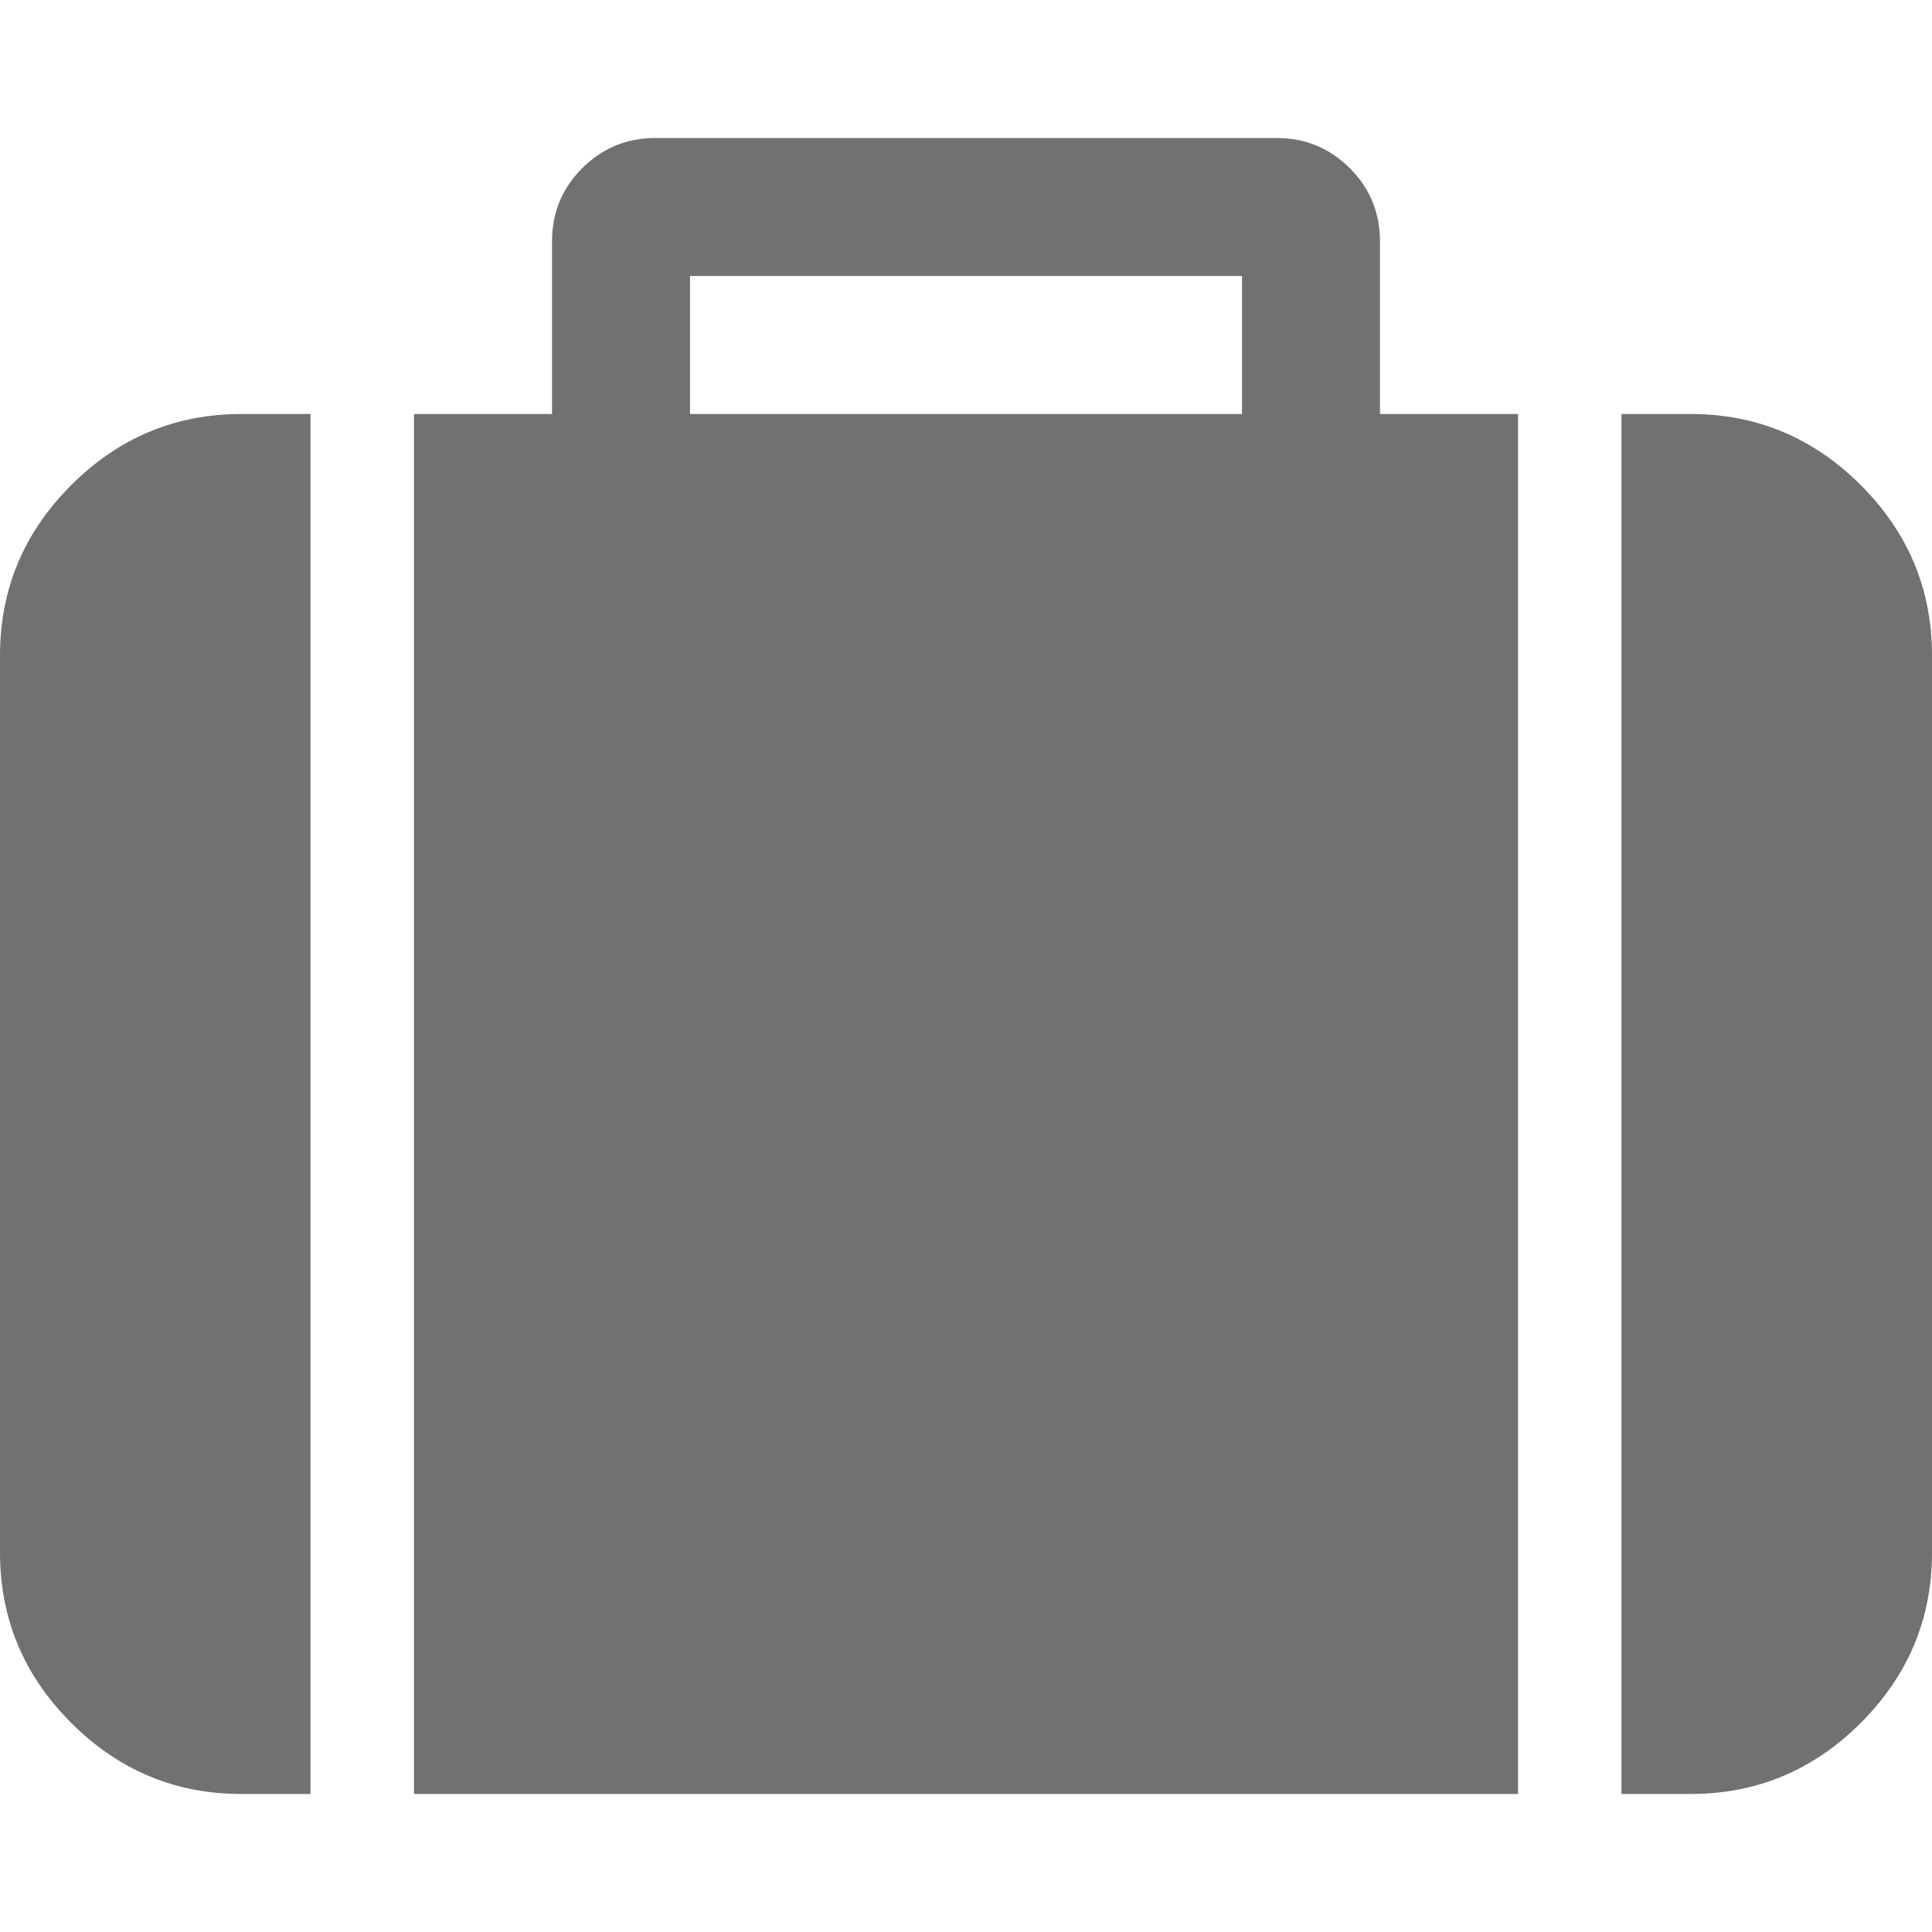
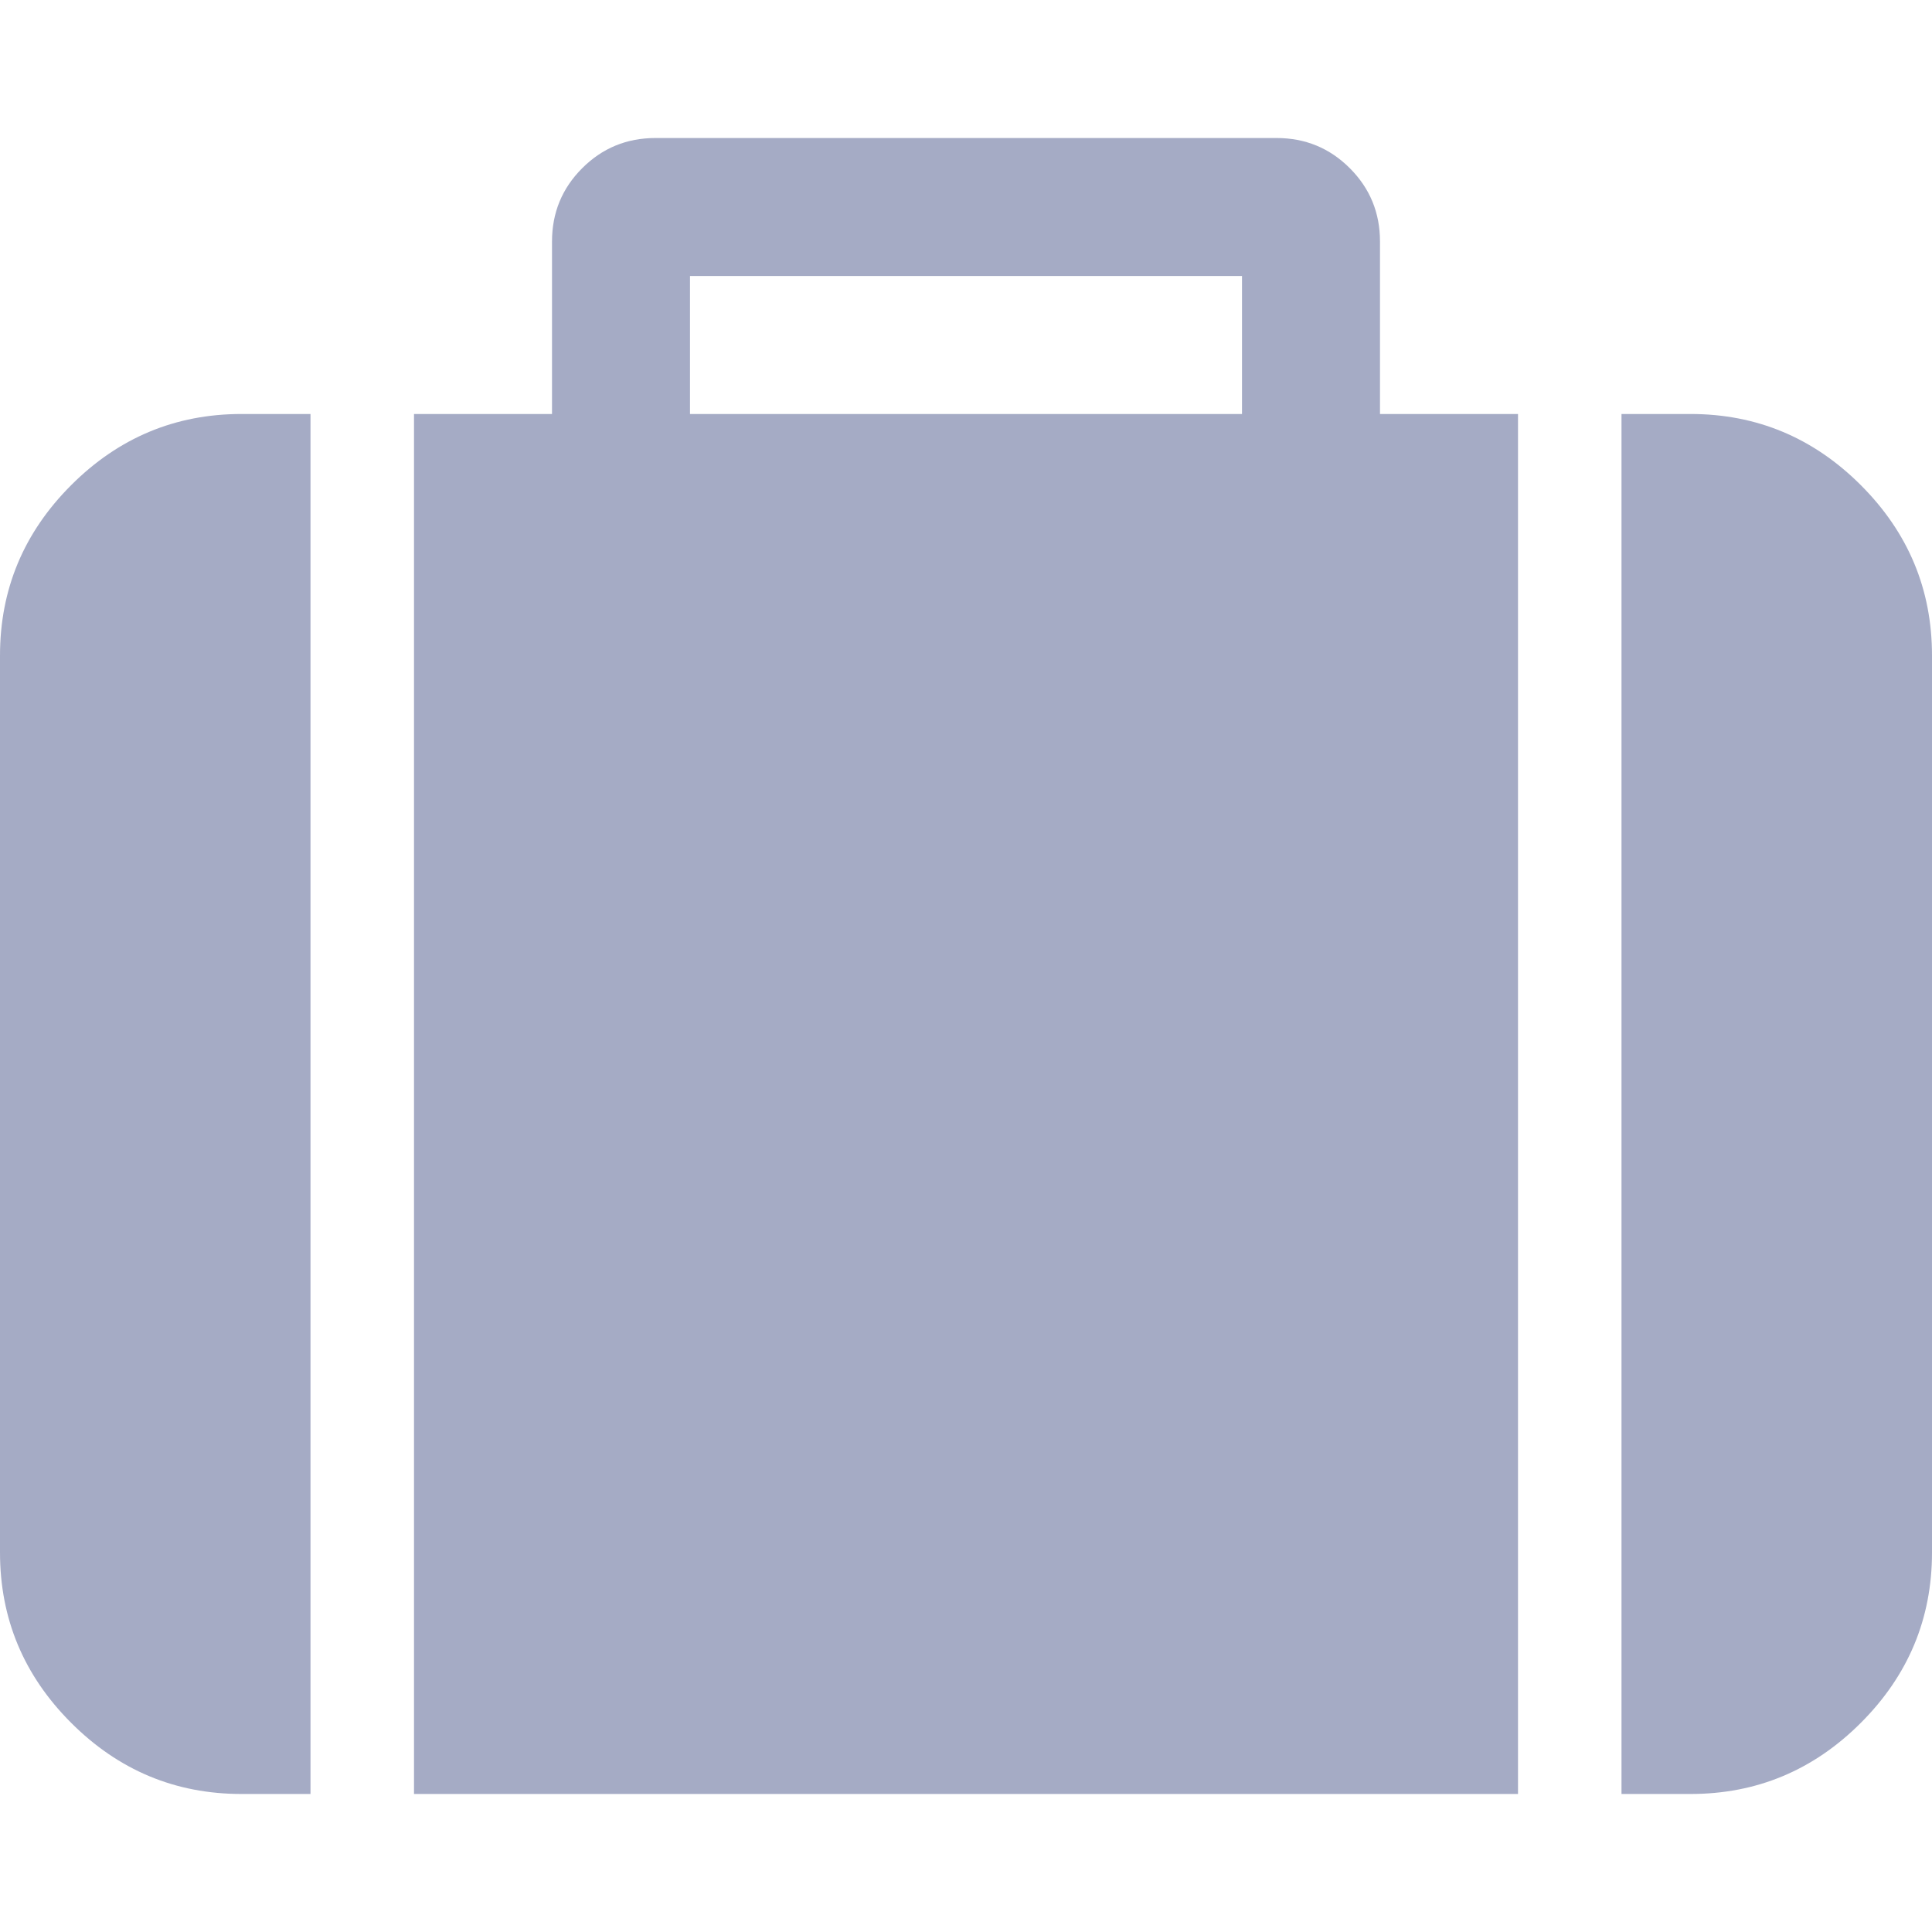
<svg xmlns="http://www.w3.org/2000/svg" version="1.1" id="Capa_1" x="0px" y="0px" width="512px" height="512px" viewBox="0 0 511.626 511.627" style="enable-background:new 0 0 511.626 511.627;" xml:space="preserve">
  <g>
    <g>
-       <path d="M18.842,128.48C6.28,141.043,0,156.08,0,173.588v237.537c0,17.515,6.28,32.552,18.842,45.111    c12.563,12.565,27.6,18.842,45.111,18.842h18.271V109.634H63.953C46.438,109.634,31.402,115.917,18.842,128.48z" fill="#727171" />
-       <path d="M365.446,63.955c0-7.614-2.663-14.084-7.994-19.414c-5.325-5.33-11.8-7.993-19.411-7.993H173.589    c-7.612,0-14.083,2.663-19.414,7.993c-5.33,5.327-7.994,11.799-7.994,19.414v45.679h-36.545v365.444h292.359V109.634h-36.549    V63.955z M328.904,109.634H182.725V73.091h146.179V109.634z" fill="#727171" />
-       <path d="M492.785,128.48c-12.563-12.562-27.601-18.846-45.111-18.846h-18.274v365.444h18.274c17.511,0,32.548-6.276,45.111-18.842    c12.559-12.56,18.842-27.597,18.842-45.111V173.588C511.626,156.08,505.343,141.043,492.785,128.48z" fill="#727171" />
+       <path d="M18.842,128.48C6.28,141.043,0,156.08,0,173.588v237.537c0,17.515,6.28,32.552,18.842,45.111    c12.563,12.565,27.6,18.842,45.111,18.842h18.271V109.634H63.953C46.438,109.634,31.402,115.917,18.842,128.48z" fill="#a5abc5" />
+       <path d="M365.446,63.955c0-7.614-2.663-14.084-7.994-19.414c-5.325-5.33-11.8-7.993-19.411-7.993H173.589    c-7.612,0-14.083,2.663-19.414,7.993c-5.33,5.327-7.994,11.799-7.994,19.414v45.679h-36.545v365.444h292.359V109.634h-36.549    V63.955z M328.904,109.634H182.725V73.091h146.179V109.634z" fill="#a5abc5" />
+       <path d="M492.785,128.48c-12.563-12.562-27.601-18.846-45.111-18.846h-18.274v365.444h18.274c17.511,0,32.548-6.276,45.111-18.842    c12.559-12.56,18.842-27.597,18.842-45.111V173.588C511.626,156.08,505.343,141.043,492.785,128.48z" fill="#a5abc5" />
    </g>
  </g>
  <g>
</g>
  <g>
</g>
  <g>
</g>
  <g>
</g>
  <g>
</g>
  <g>
</g>
  <g>
</g>
  <g>
</g>
  <g>
</g>
  <g>
</g>
  <g>
</g>
  <g>
</g>
  <g>
</g>
  <g>
</g>
  <g>
</g>
</svg>
